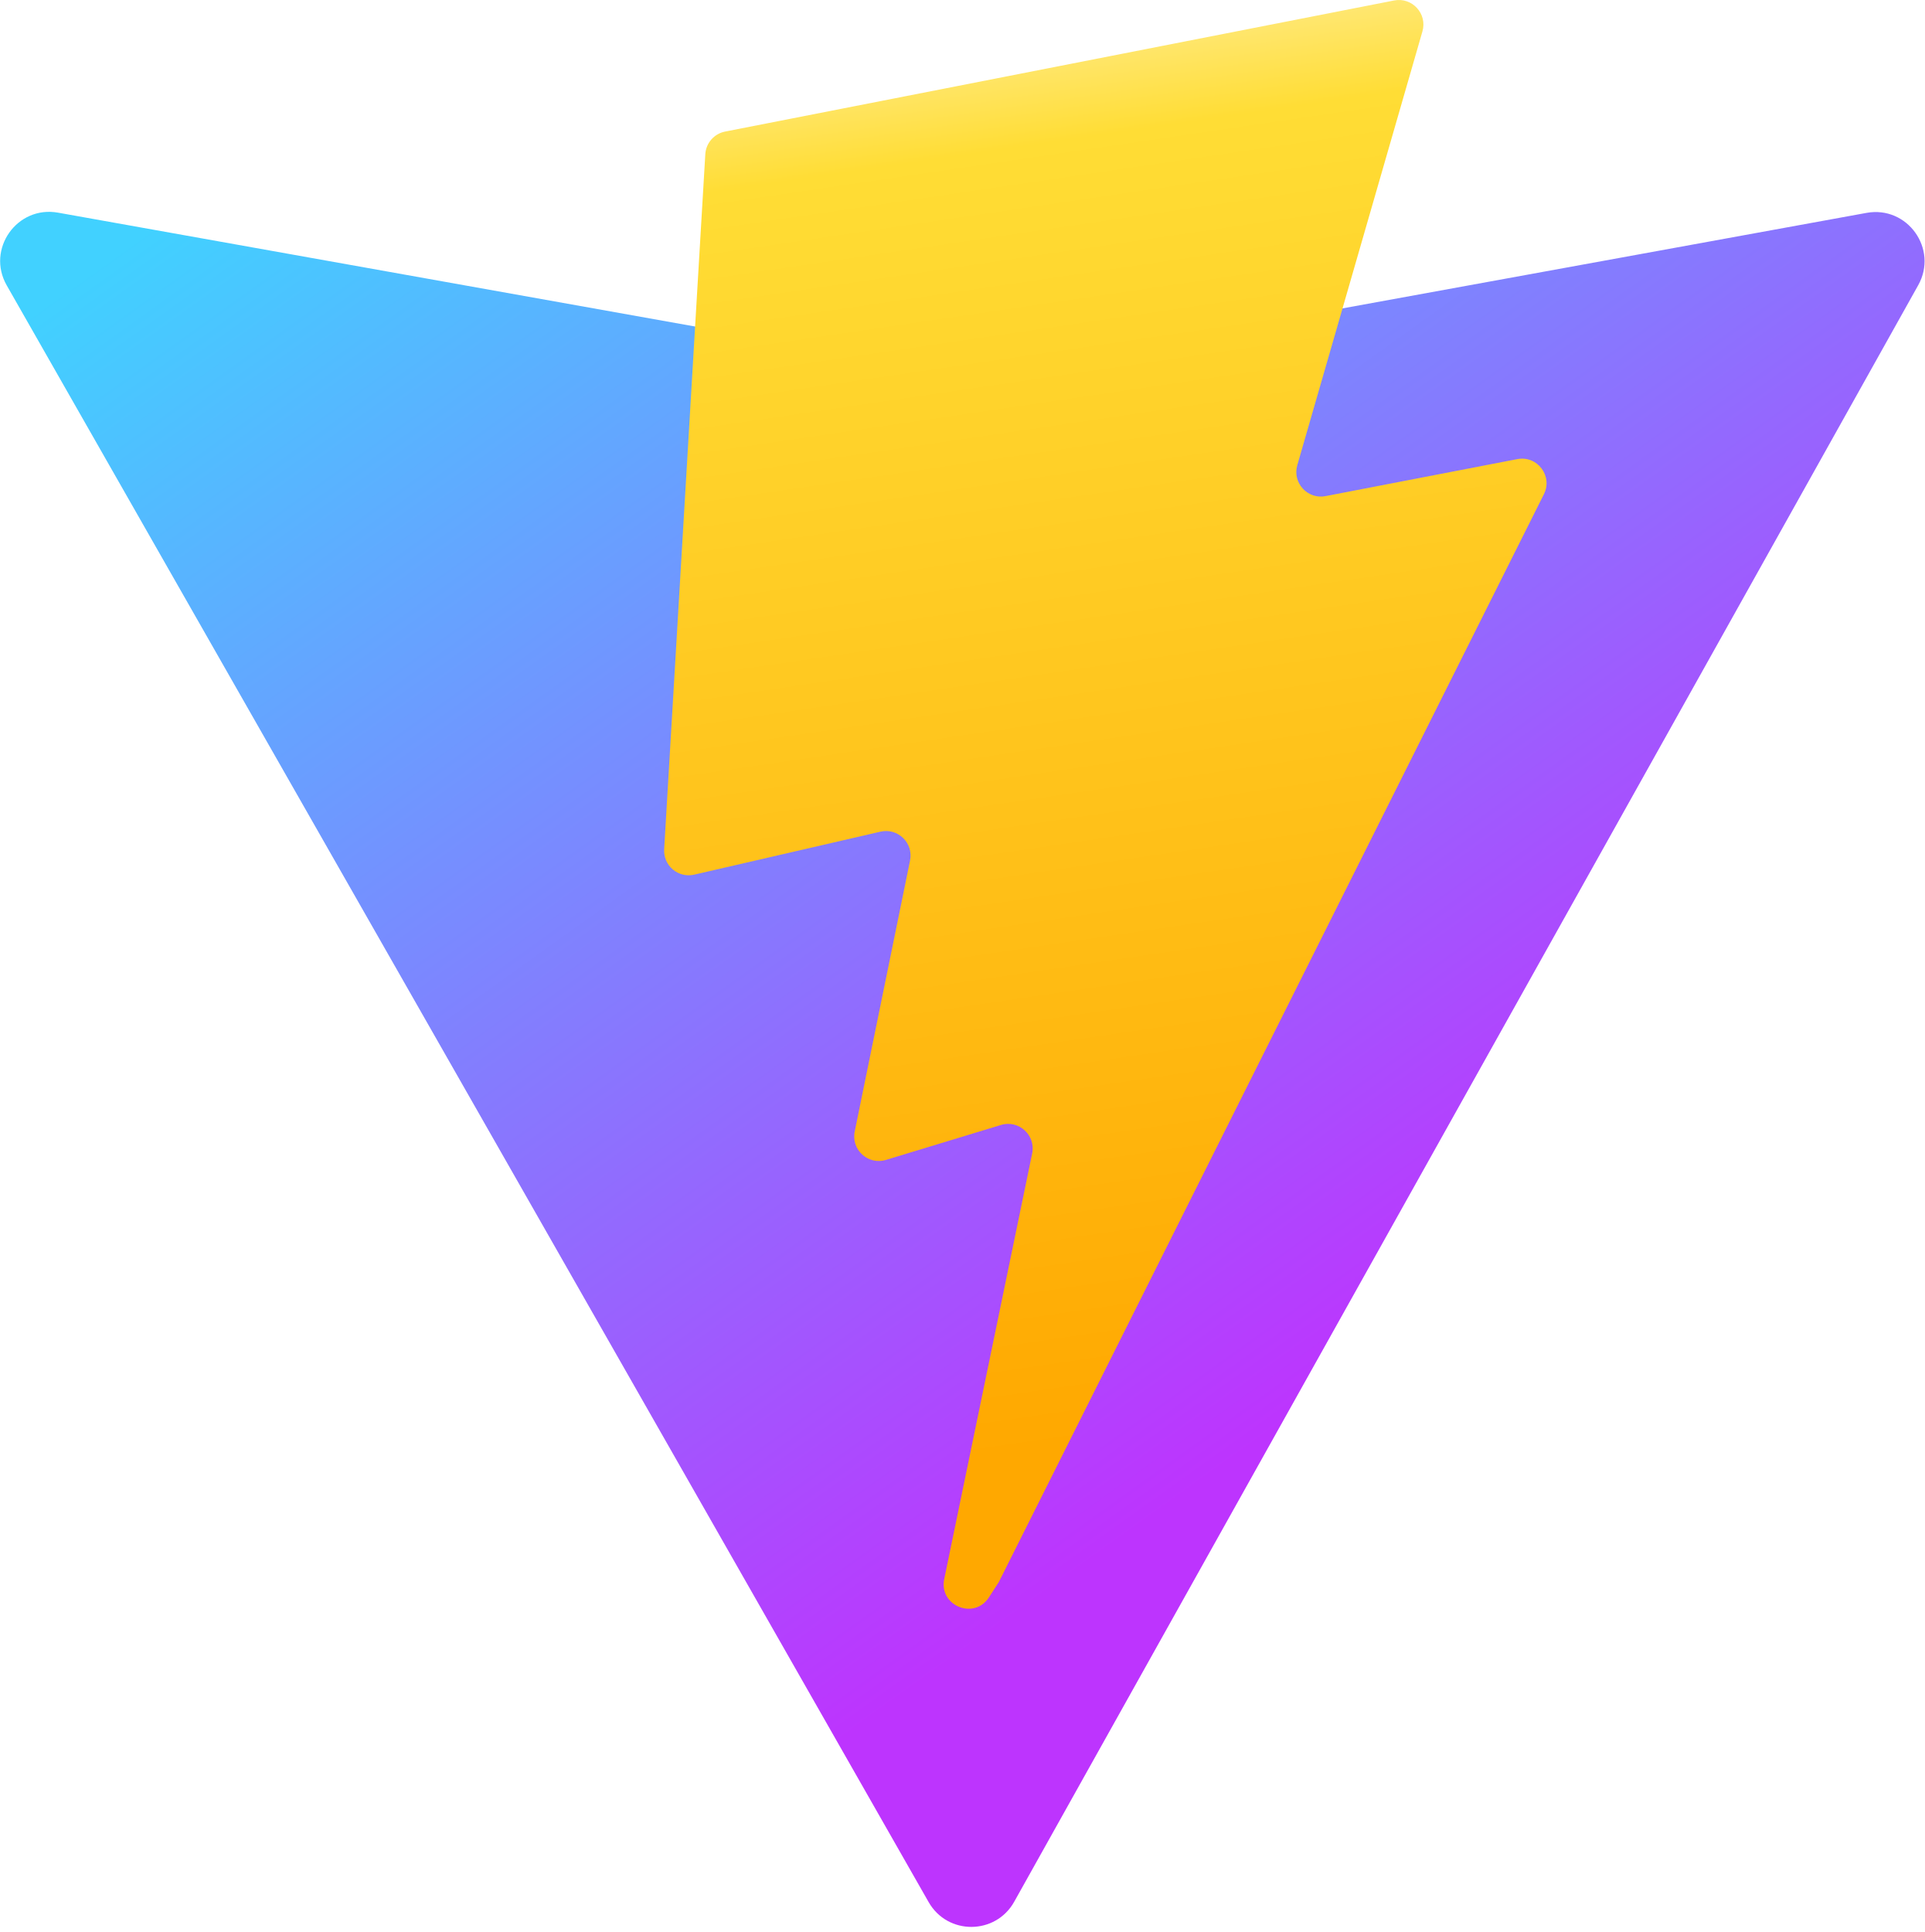
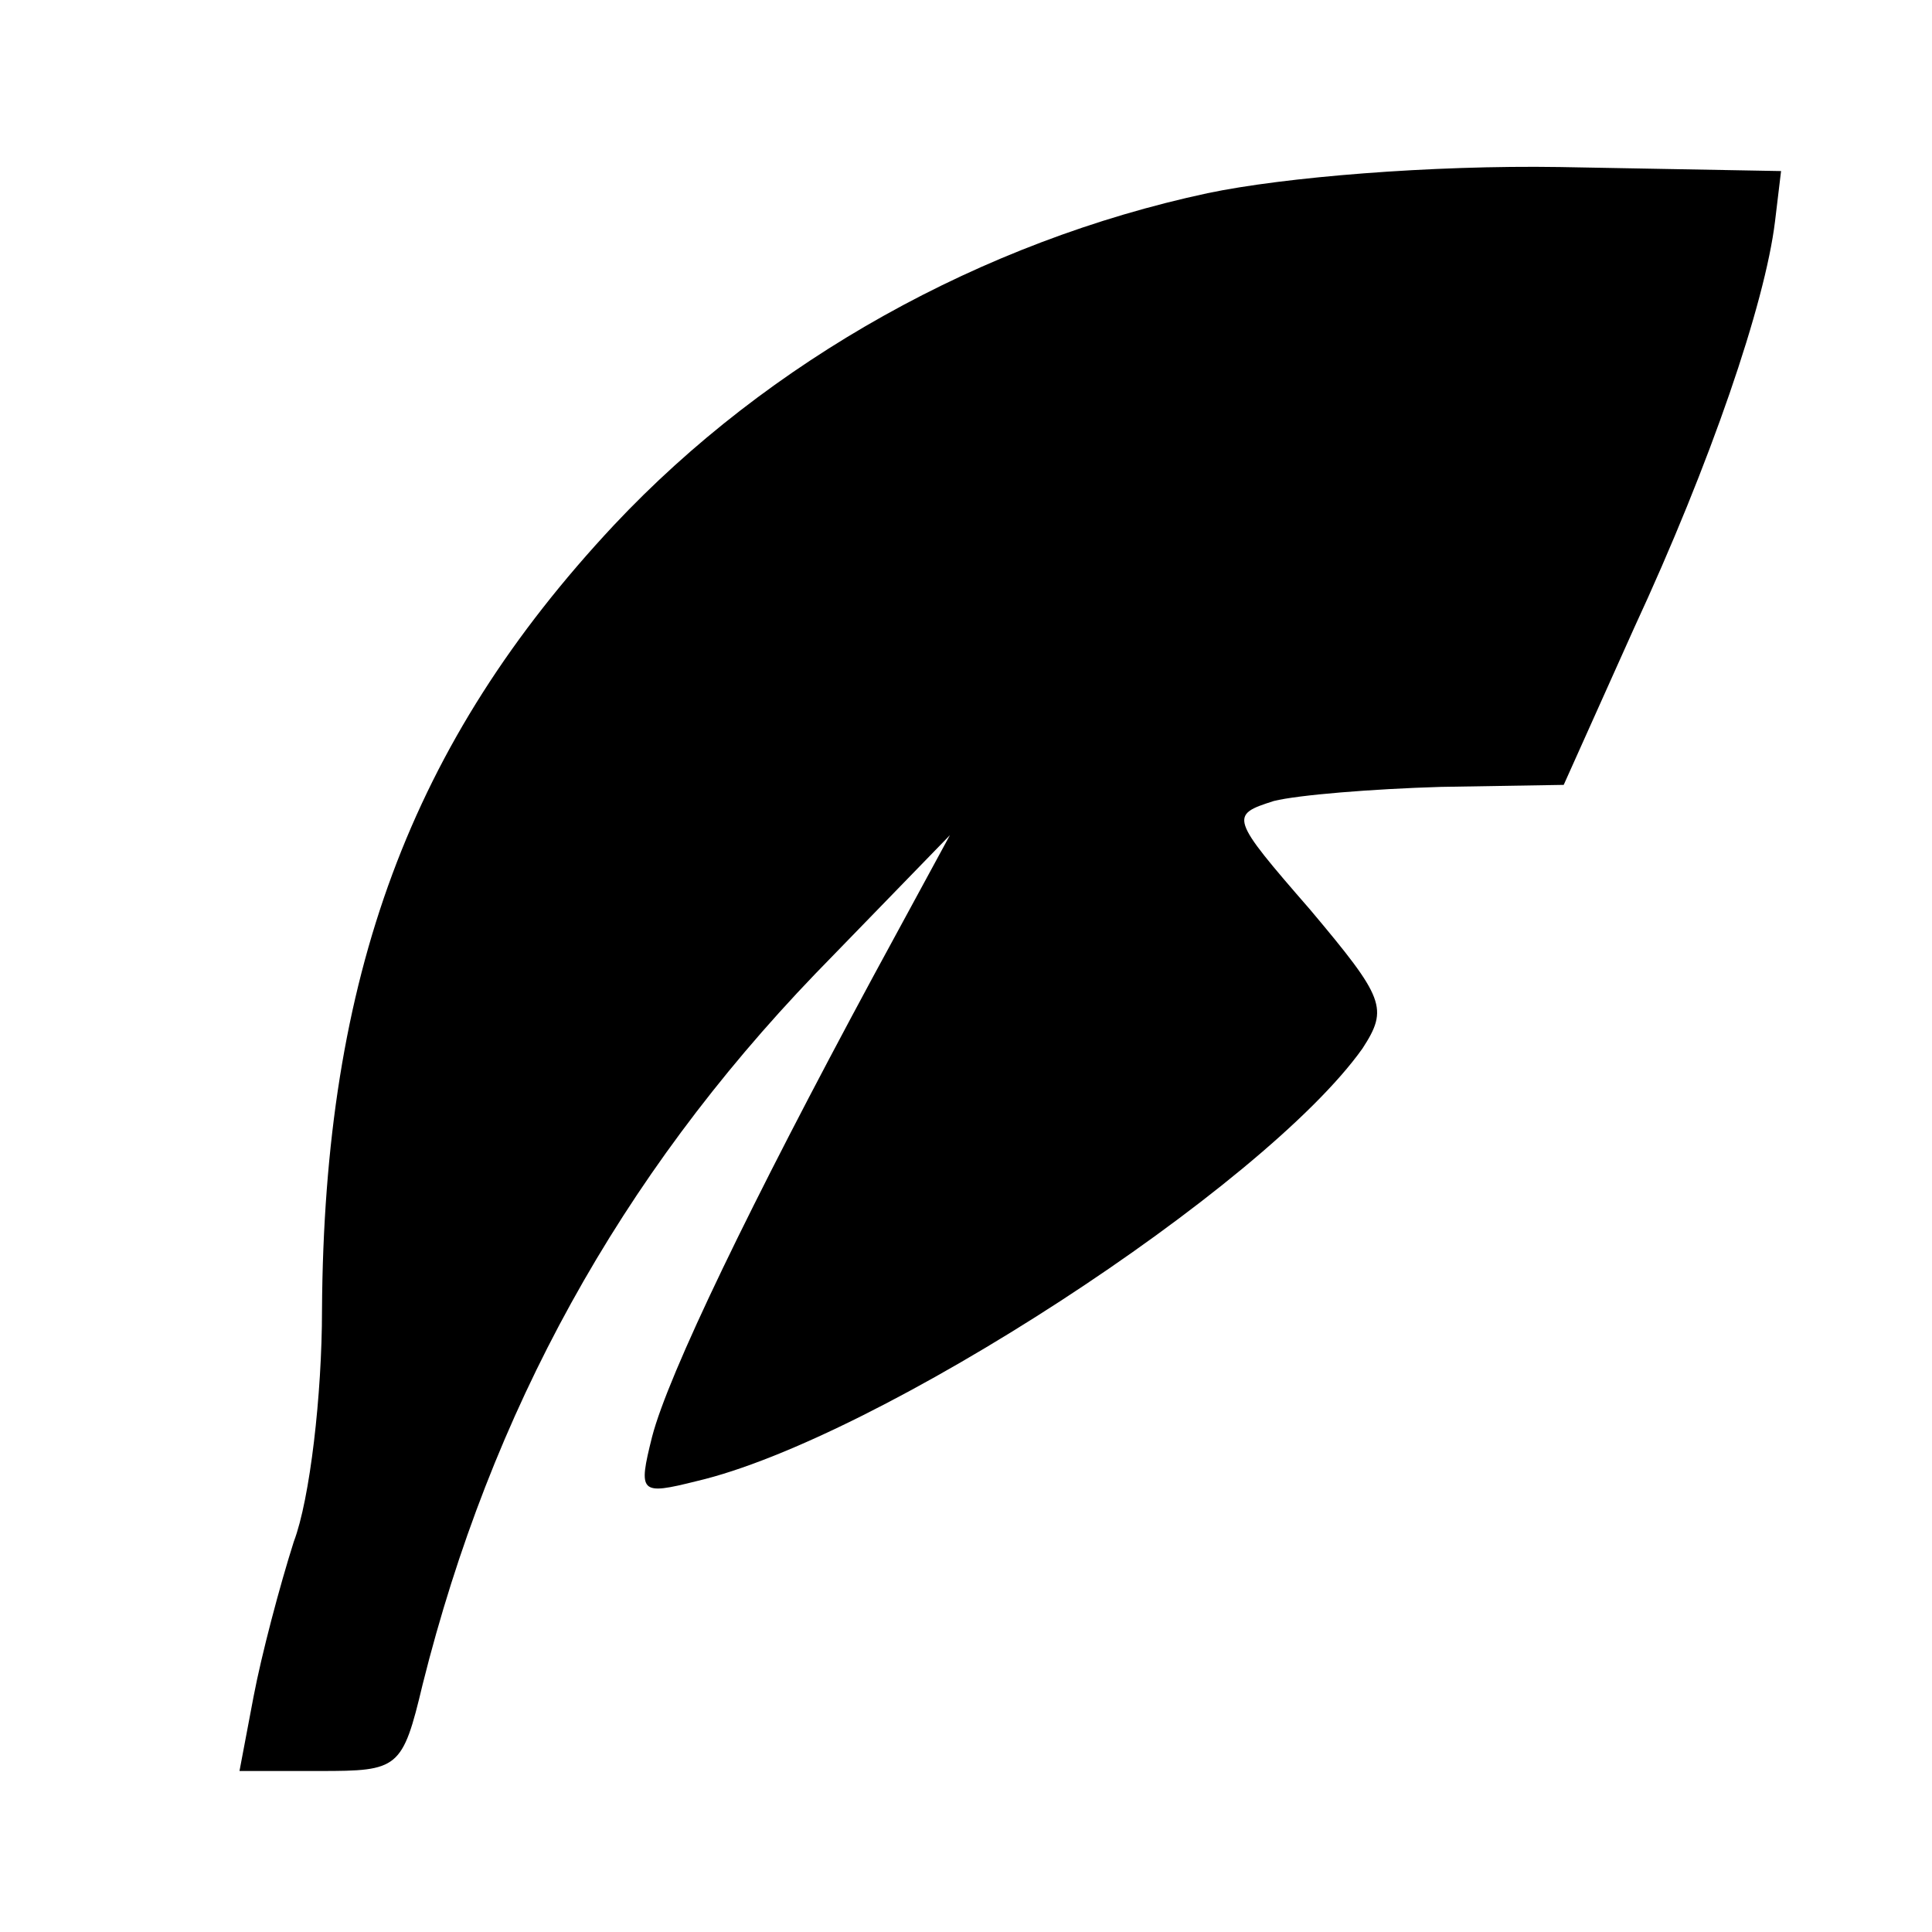
- <svg xmlns="http://www.w3.org/2000/svg" aria-hidden="true" role="img" class="iconify iconify--logos" width="31.88" height="32" preserveAspectRatio="xMidYMid meet" viewBox="0 0 256 257">
-   <defs>
-     <linearGradient id="IconifyId1813088fe1fbc01fb466" x1="-.828%" x2="57.636%" y1="7.652%" y2="78.411%">
-       <stop offset="0%" stop-color="#41D1FF" />
-       <stop offset="100%" stop-color="#BD34FE" />
-     </linearGradient>
-     <linearGradient id="IconifyId1813088fe1fbc01fb467" x1="43.376%" x2="50.316%" y1="2.242%" y2="89.03%">
-       <stop offset="0%" stop-color="#FFEA83" />
-       <stop offset="8.333%" stop-color="#FFDD35" />
-       <stop offset="100%" stop-color="#FFA800" />
-     </linearGradient>
-   </defs>
-   <path fill="url(#IconifyId1813088fe1fbc01fb466)" d="M255.153 37.938L134.897 252.976c-2.483 4.44-8.862 4.466-11.382.048L.875 37.958c-2.746-4.814 1.371-10.646 6.827-9.67l120.385 21.517a6.537 6.537 0 0 0 2.322-.004l117.867-21.483c5.438-.991 9.574 4.796 6.877 9.62Z" />
-   <path fill="url(#IconifyId1813088fe1fbc01fb467)" d="M185.432.063L96.44 17.501a3.268 3.268 0 0 0-2.634 3.014l-5.474 92.456a3.268 3.268 0 0 0 3.997 3.378l24.777-5.718c2.318-.535 4.413 1.507 3.936 3.838l-7.361 36.047c-.495 2.426 1.782 4.5 4.151 3.78l15.304-4.649c2.372-.72 4.652 1.36 4.15 3.788l-11.698 56.621c-.732 3.542 3.979 5.473 5.943 2.437l1.313-2.028l72.516-144.72c1.215-2.423-.88-5.186-3.54-4.672l-25.505 4.922c-2.396.462-4.435-1.77-3.759-4.114l16.646-57.705c.677-2.35-1.37-4.583-3.769-4.113Z" />
+ <svg xmlns="http://www.w3.org/2000/svg" version="1.0" width="96pt" height="96pt" viewBox="0 0 96 96" preserveAspectRatio="xMidYMid meet">
+   <g transform="translate(0,96) scale(0.1,-0.1)" fill="#000000" stroke="none">
+     <path d="M600 864 c-112 -24 -218 -83 -295 -165 -101 -108 -144 -224 -145 -390 0 -42 -6 -94 -14 -115 -7 -22 -16 -56 -20 -77 l-7 -37 40 0 c39 0 41 1 51 43 34 136 98 252 195 353 l67 69 -38 -70 c-61 -113 -102 -198 -110 -229 -7 -28 -6 -29 22 -22 90 21 282 146 331 215 13 20 11 25 -26 69 -40 46 -40 47 -18 54 12 3 49 6 83 7 l61 1 35 78 c38 82 65 161 70 202 l3 25 -110 2 c-64 1 -137 -5 -175 -13z" />
+   </g>
</svg>
